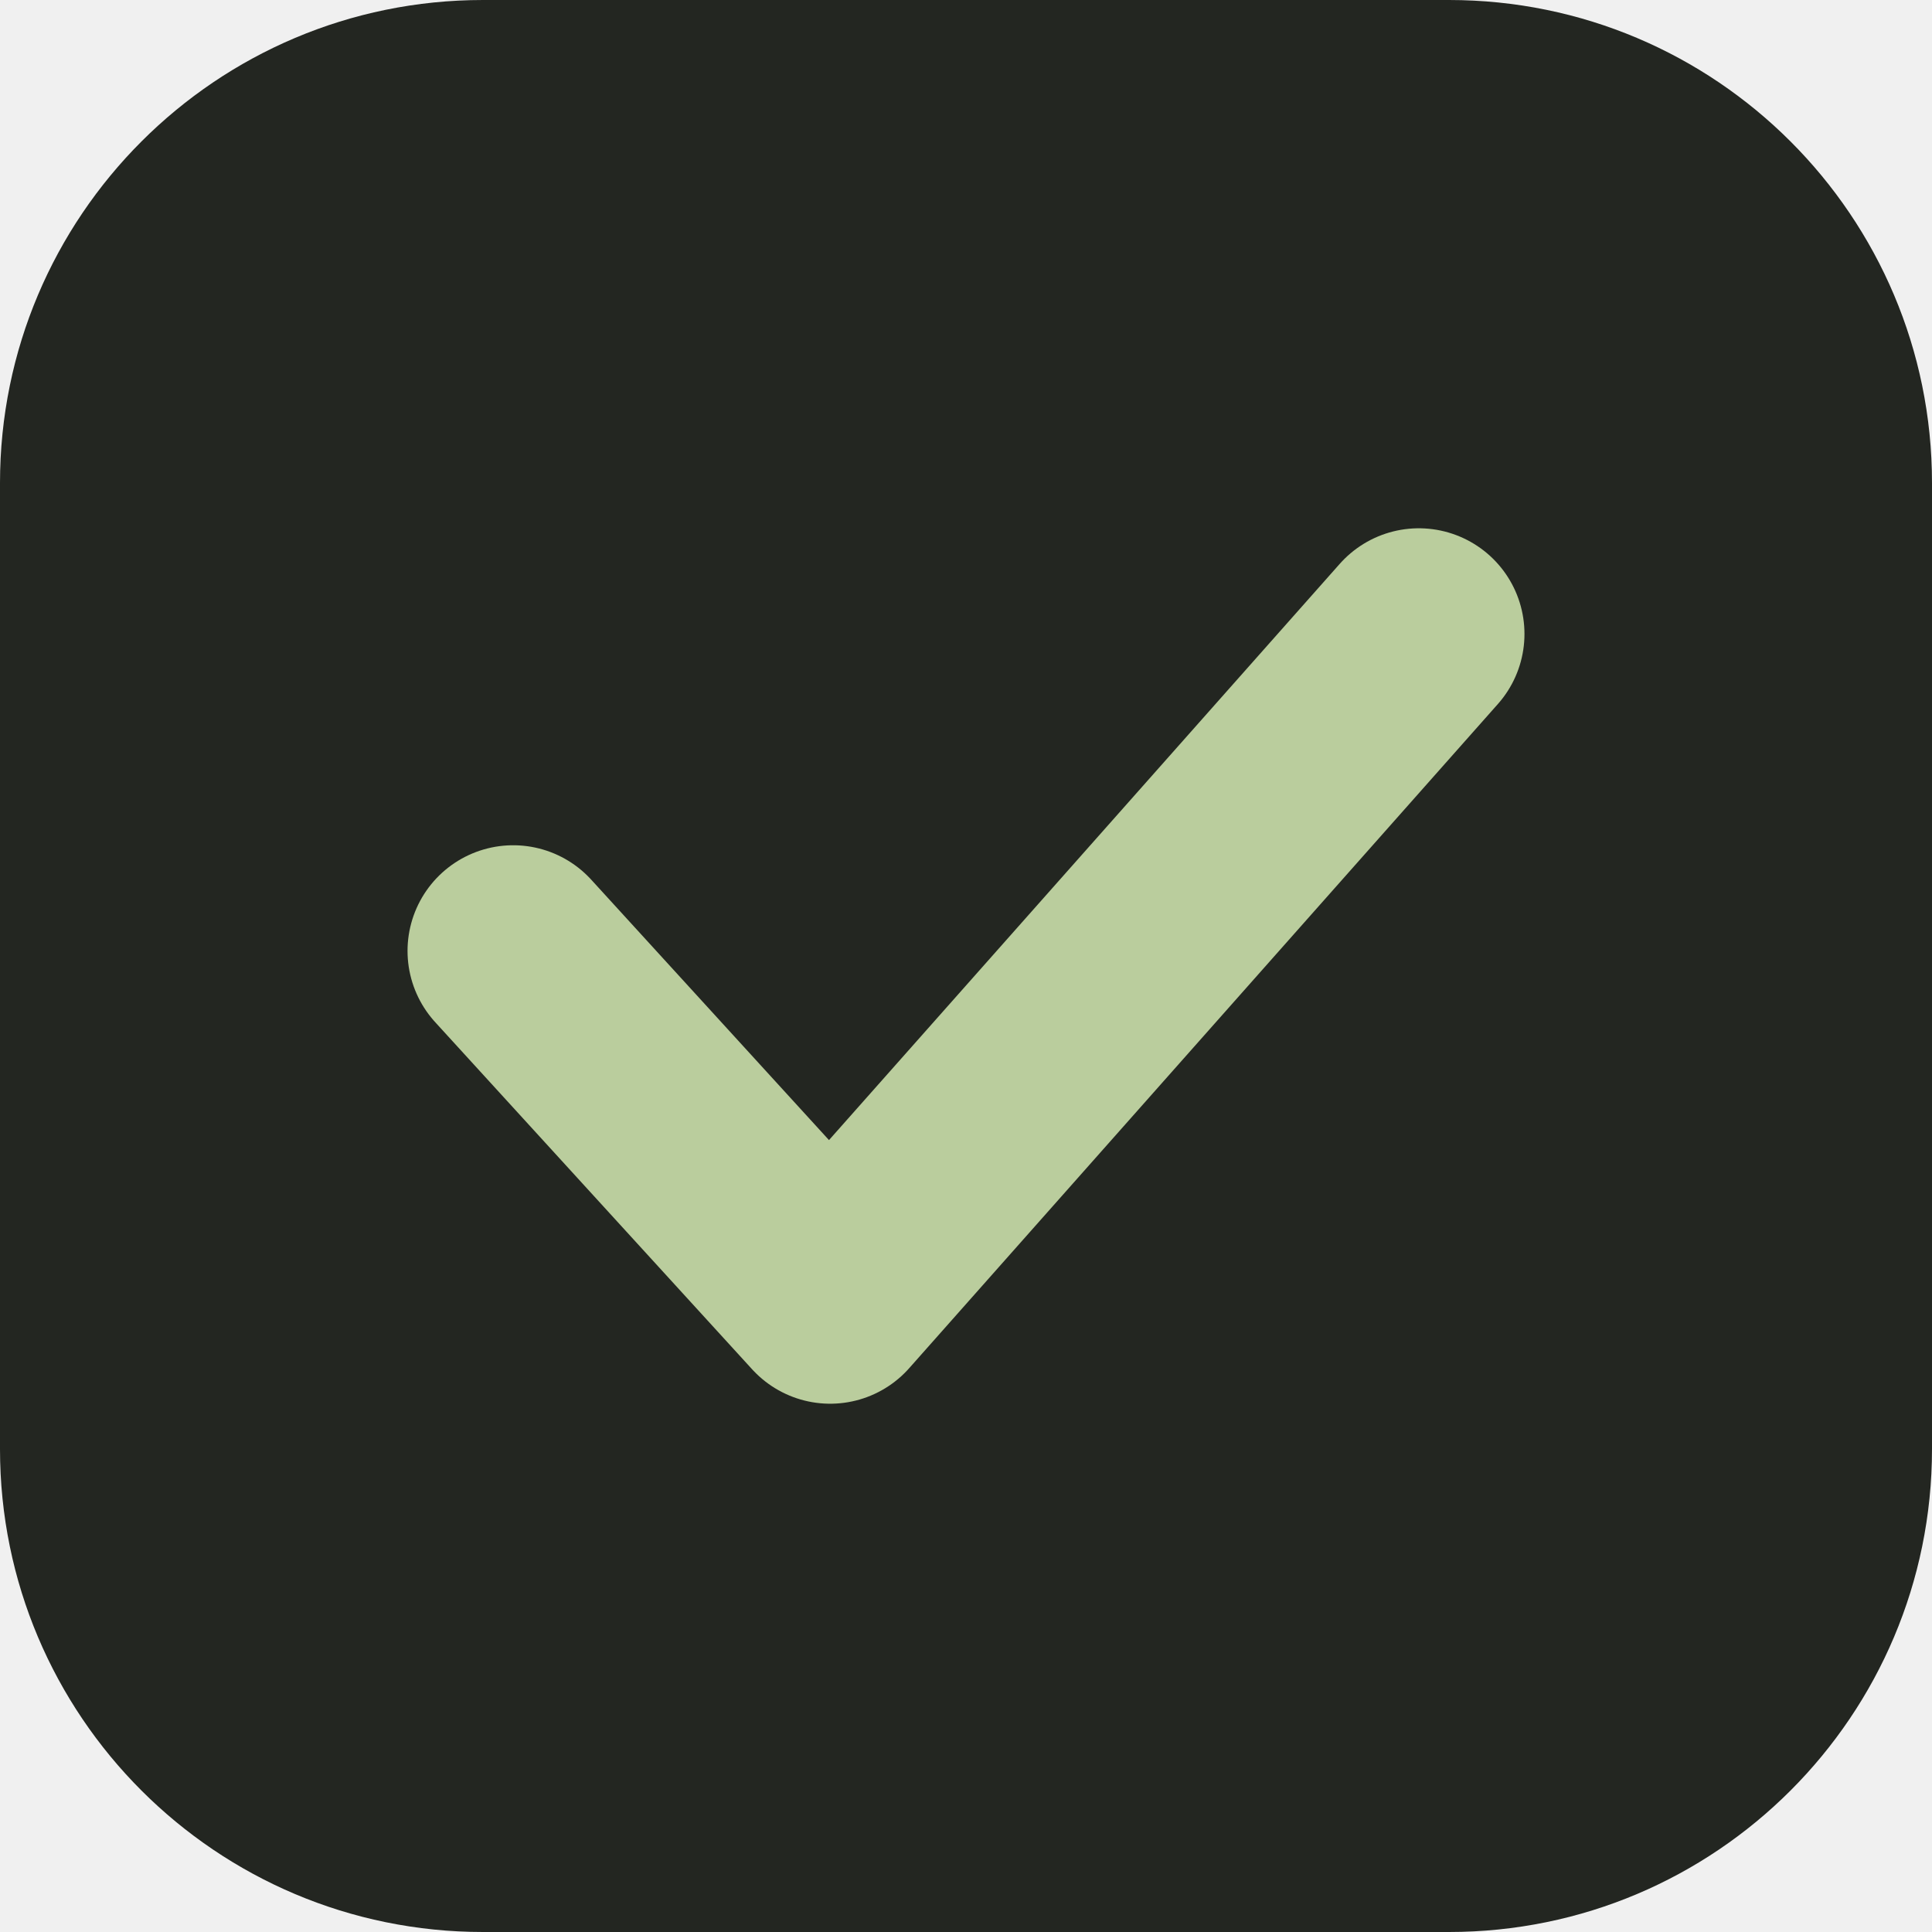
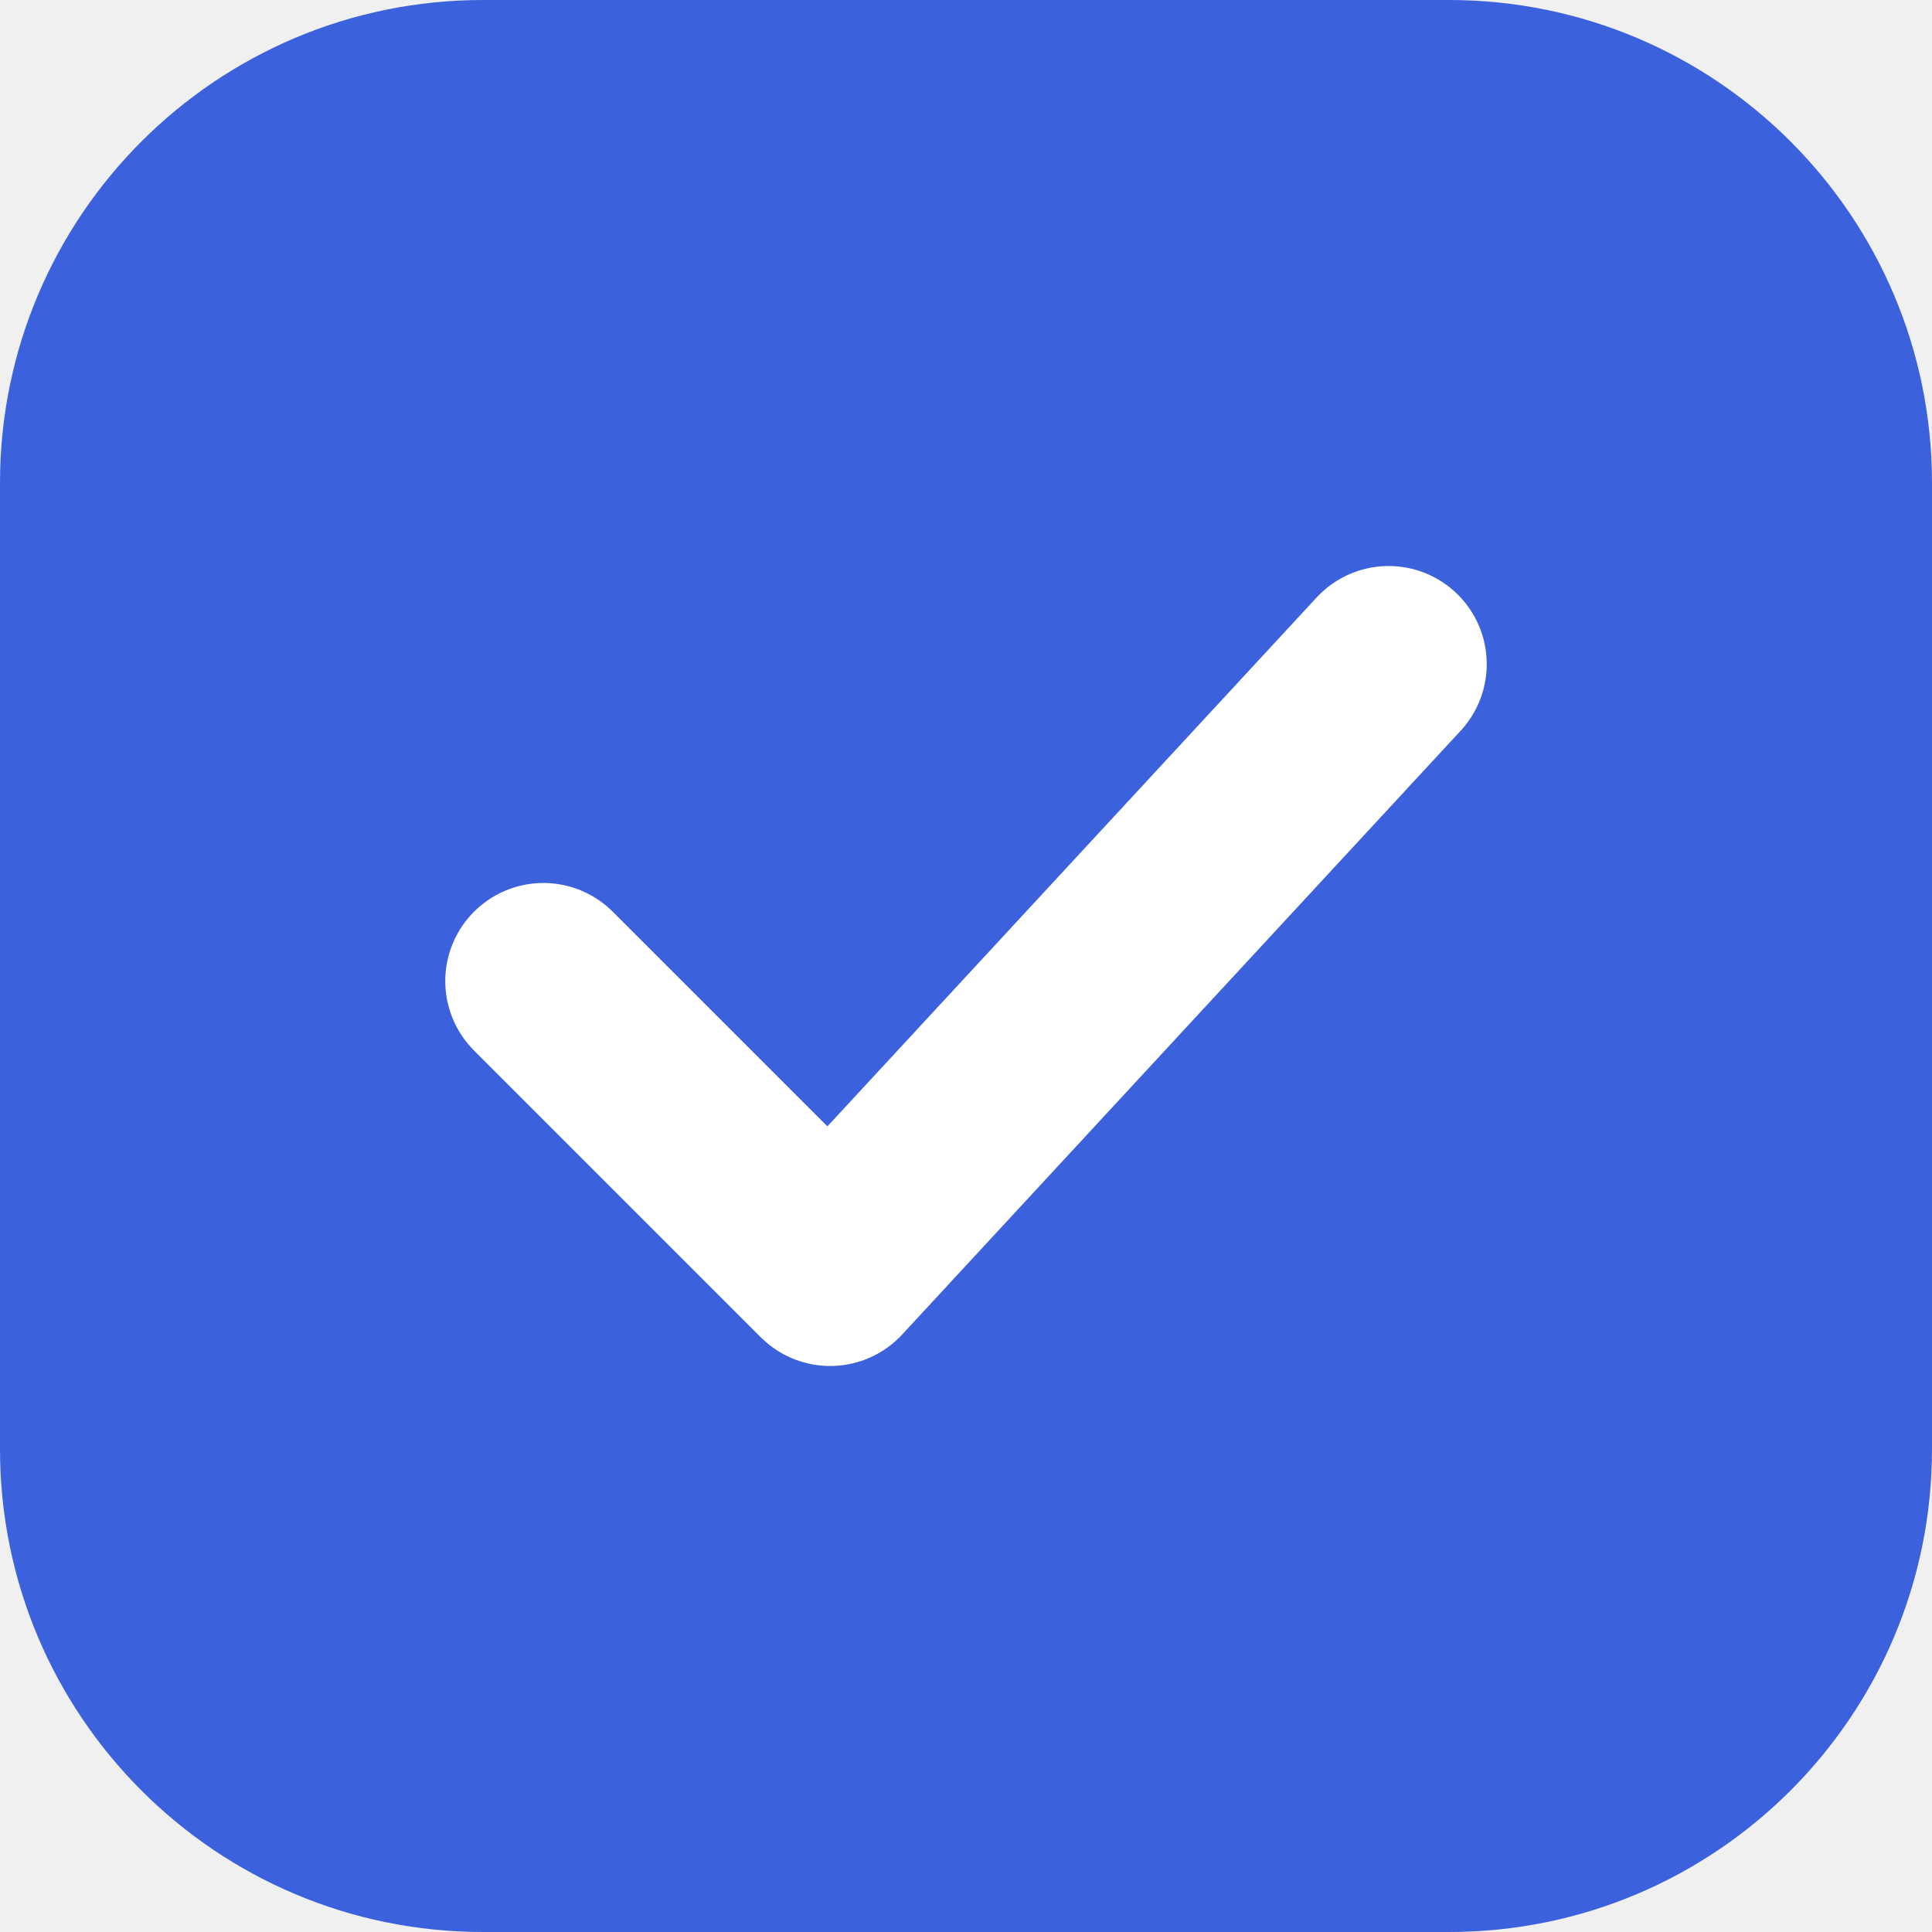
<svg xmlns="http://www.w3.org/2000/svg" viewBox="0 0 64 64">
-   <rect width="64" height="64" rx="16" fill="#232621" />
-   <path d="M17 31.5 27.5 43 47 21" fill="none" stroke="#bacd9d" stroke-width="7" stroke-linecap="round" stroke-linejoin="round" />
+   <rect width="64" height="64" rx="16" fill="#3c61dd" />
+   <path d="M18 32.5 27.5 42 46 22" fill="none" stroke="#fff" stroke-width="6.5" stroke-linecap="round" stroke-linejoin="round" />
</svg>
